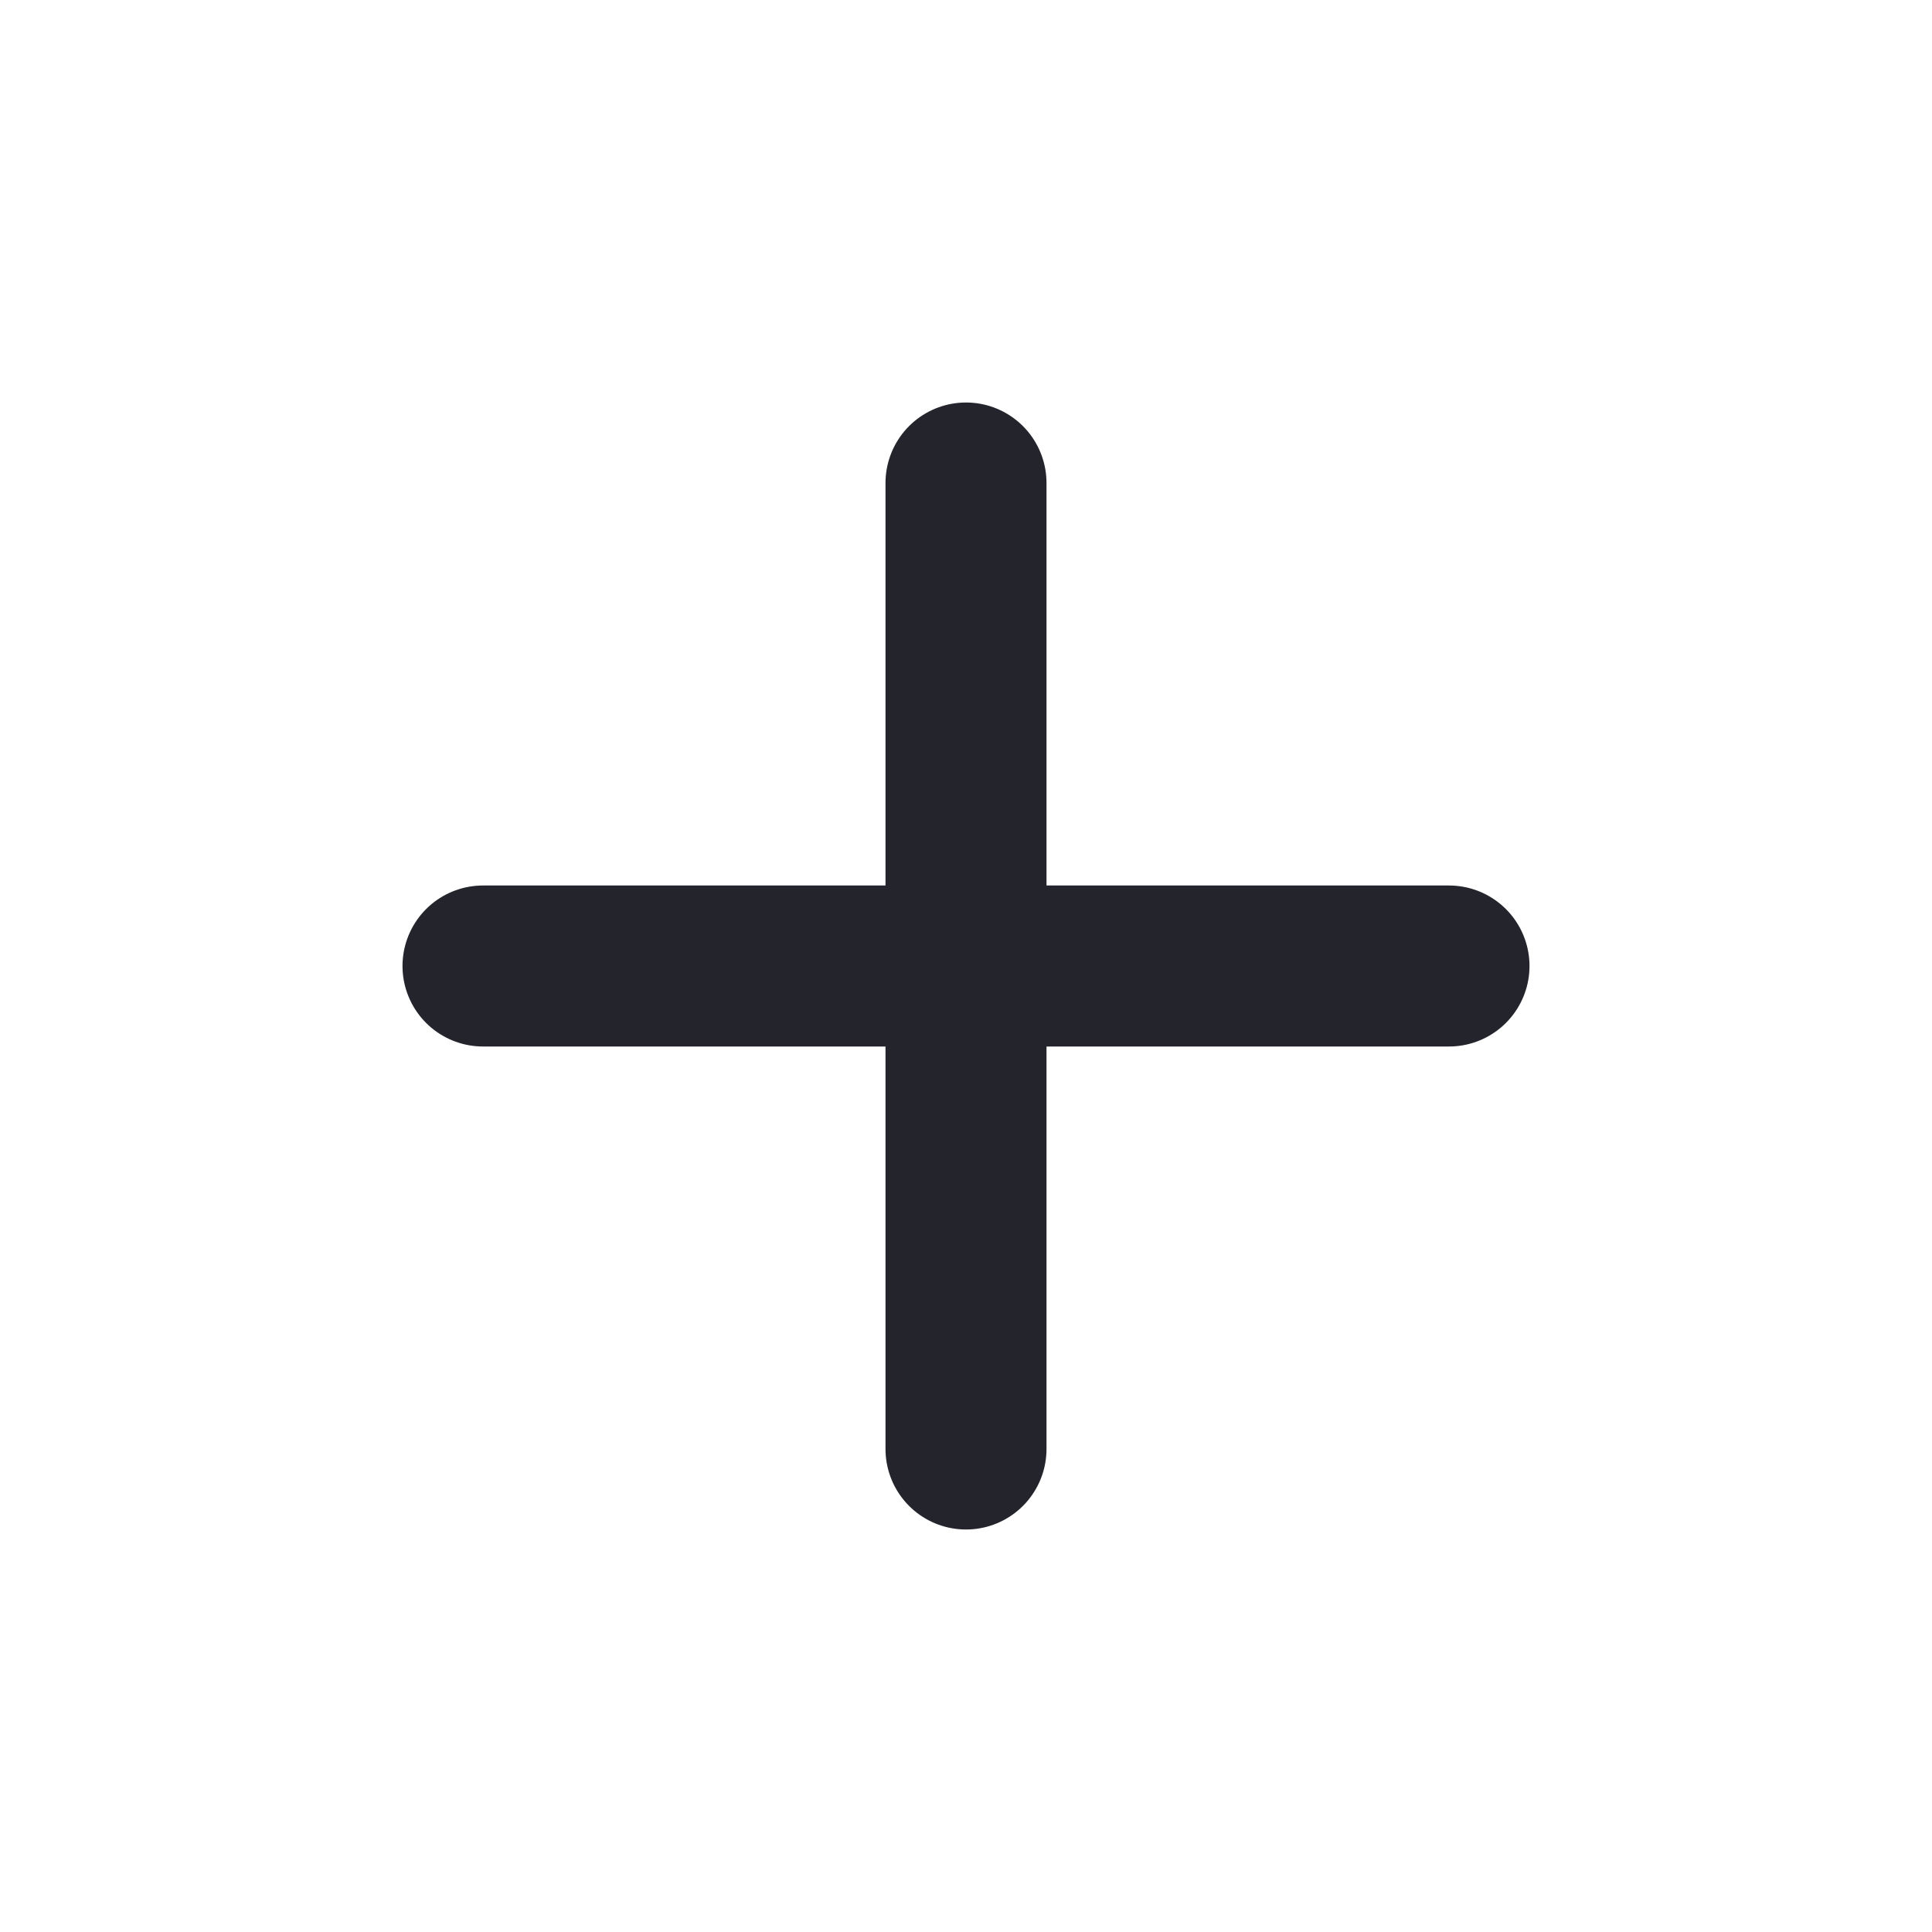
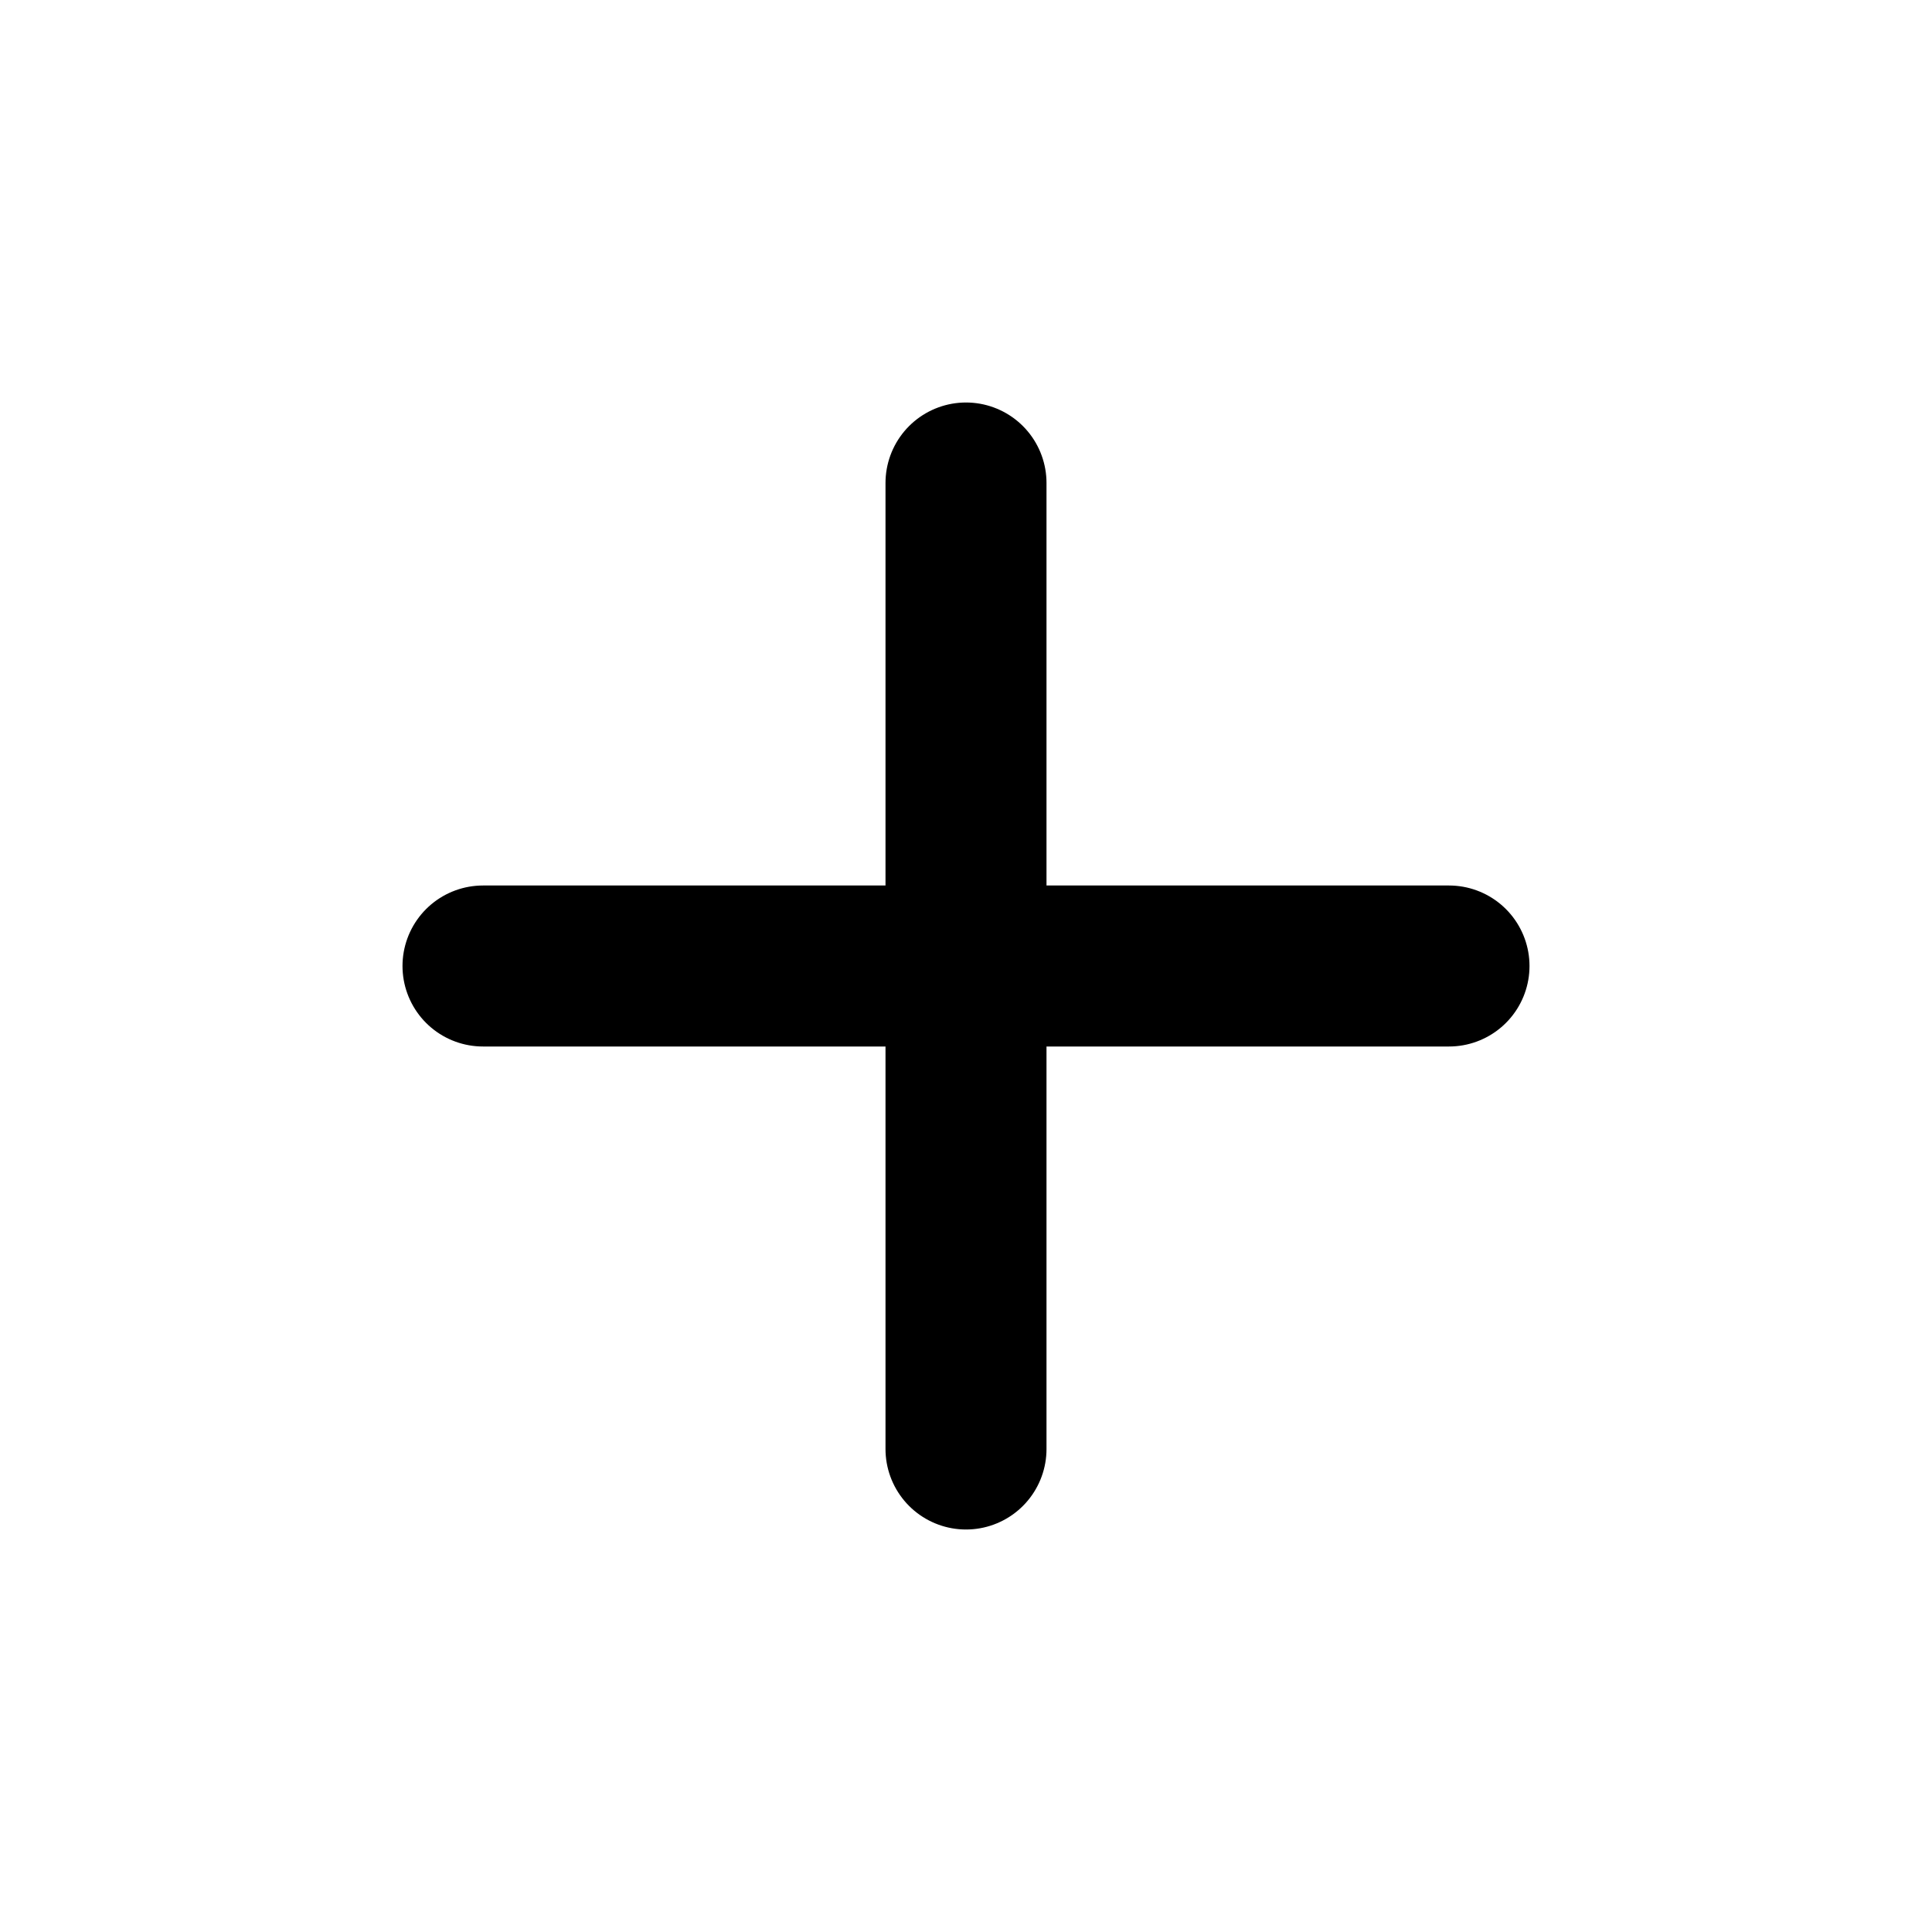
<svg xmlns="http://www.w3.org/2000/svg" width="24" height="24" viewBox="0 0 24 24" fill="none">
-   <path d="M6 12H18" stroke="#24252C" stroke-width="2" stroke-linecap="round" stroke-linejoin="round" />
-   <path d="M12 18V6" stroke="#24252C" stroke-width="2" stroke-linecap="round" stroke-linejoin="round" />
+   <path d="M6 12H18" stroke="currentColor" stroke-width="2" stroke-linecap="round" stroke-linejoin="round" />
+   <path d="M12 18V6" stroke="currentColor" stroke-width="2" stroke-linecap="round" stroke-linejoin="round" />
</svg>
